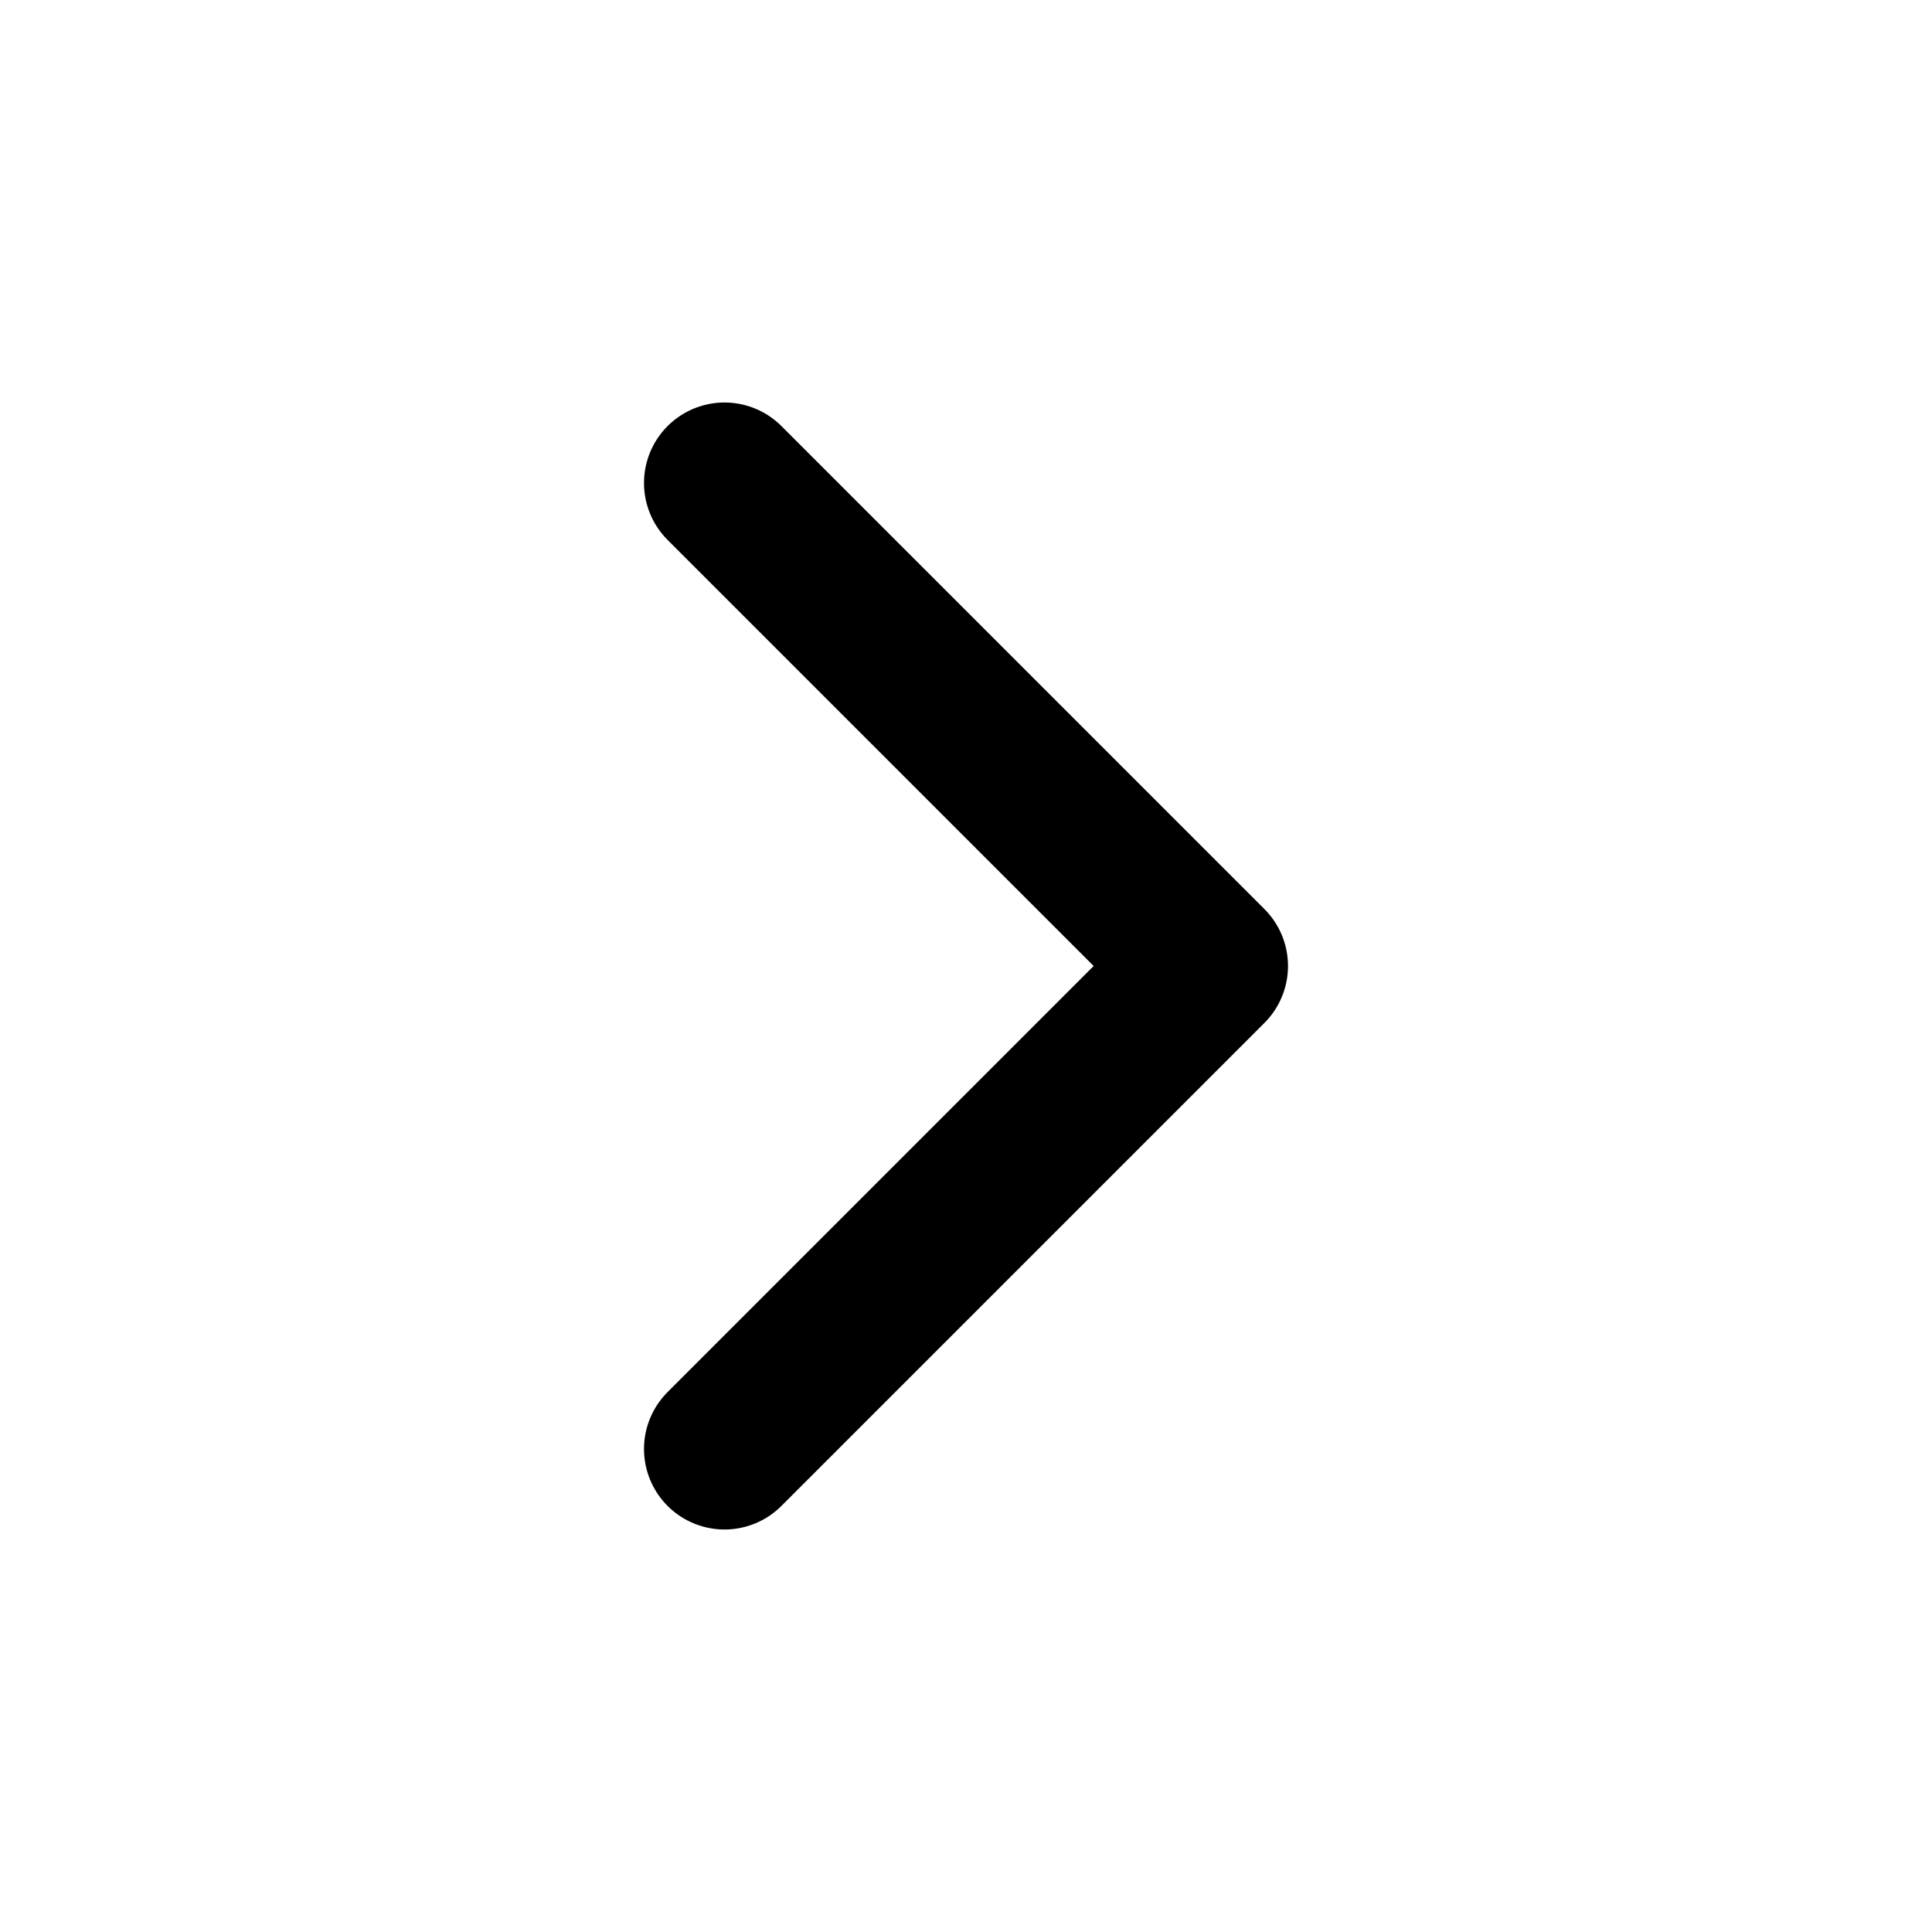
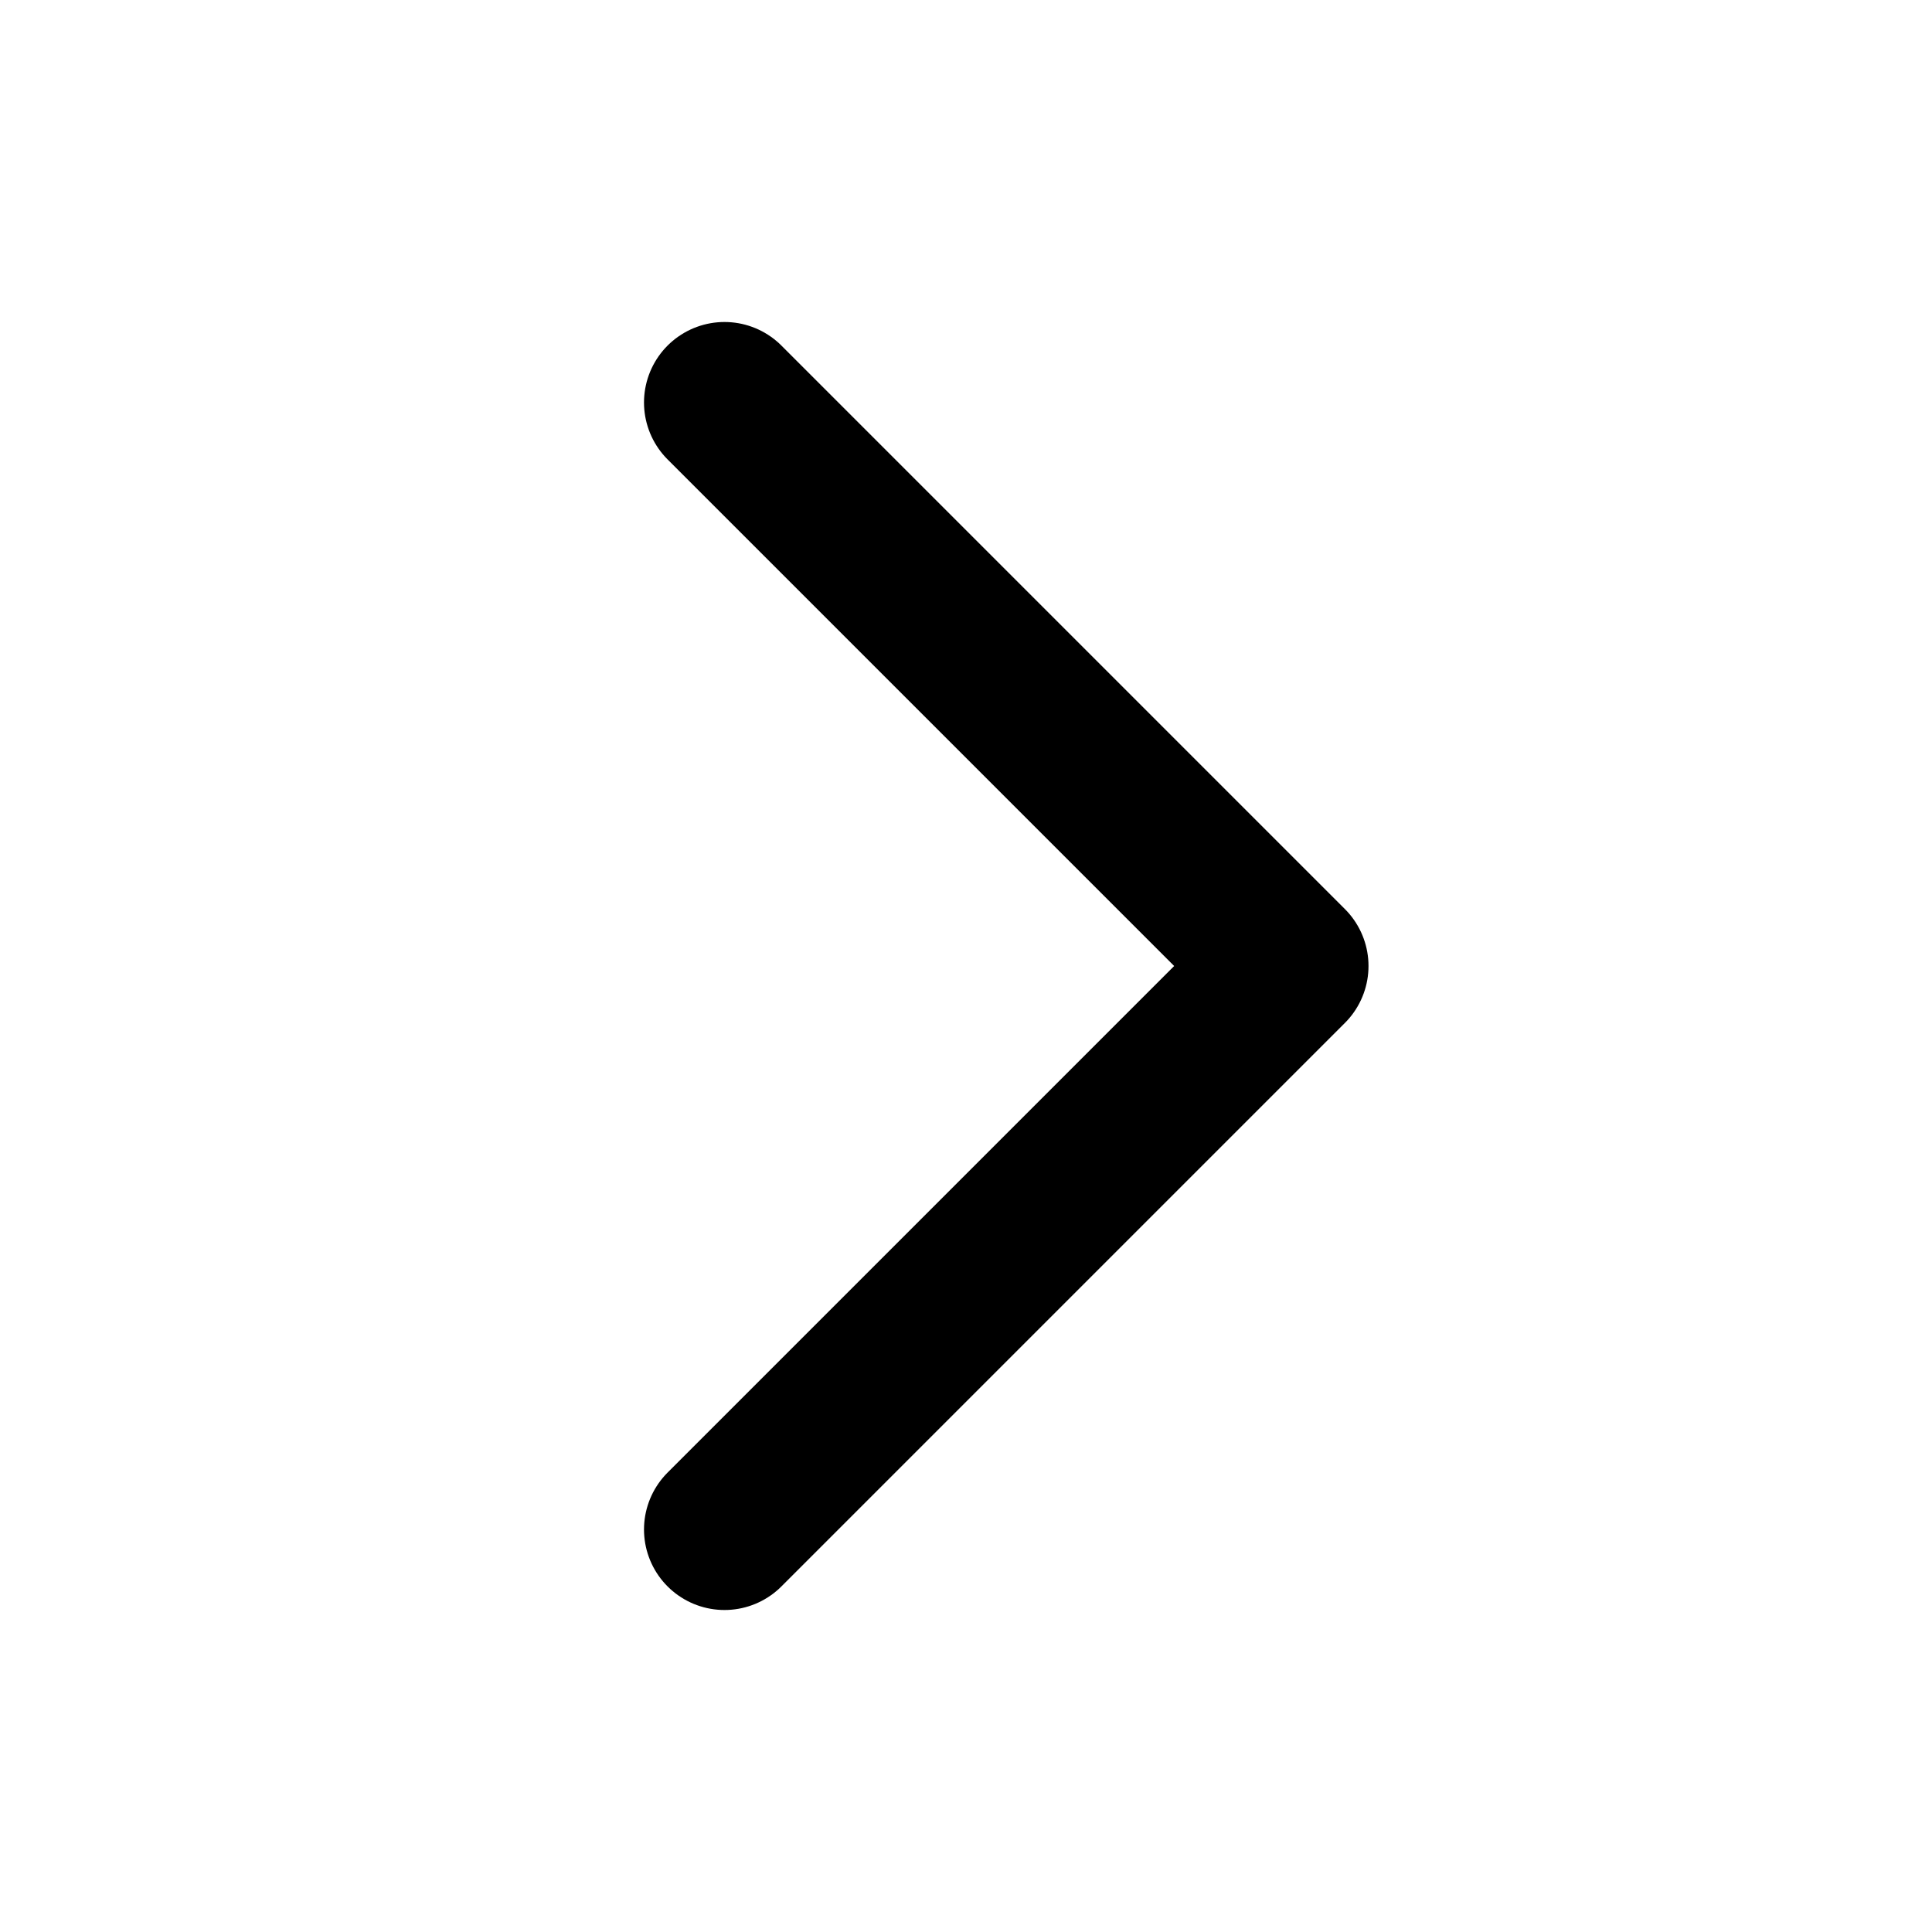
<svg xmlns="http://www.w3.org/2000/svg" width="24" height="24" viewBox="0 0 24 24">
-   <path fill="none" stroke="#000000" stroke-linecap="round" stroke-linejoin="round" stroke-width="2" d="m9 18l6-6l-6-6" />
+   <path fill="none" stroke="#000000" stroke-linecap="round" stroke-linejoin="round" stroke-width="2" d="m9 5l7 7l-7 7" />
</svg>
